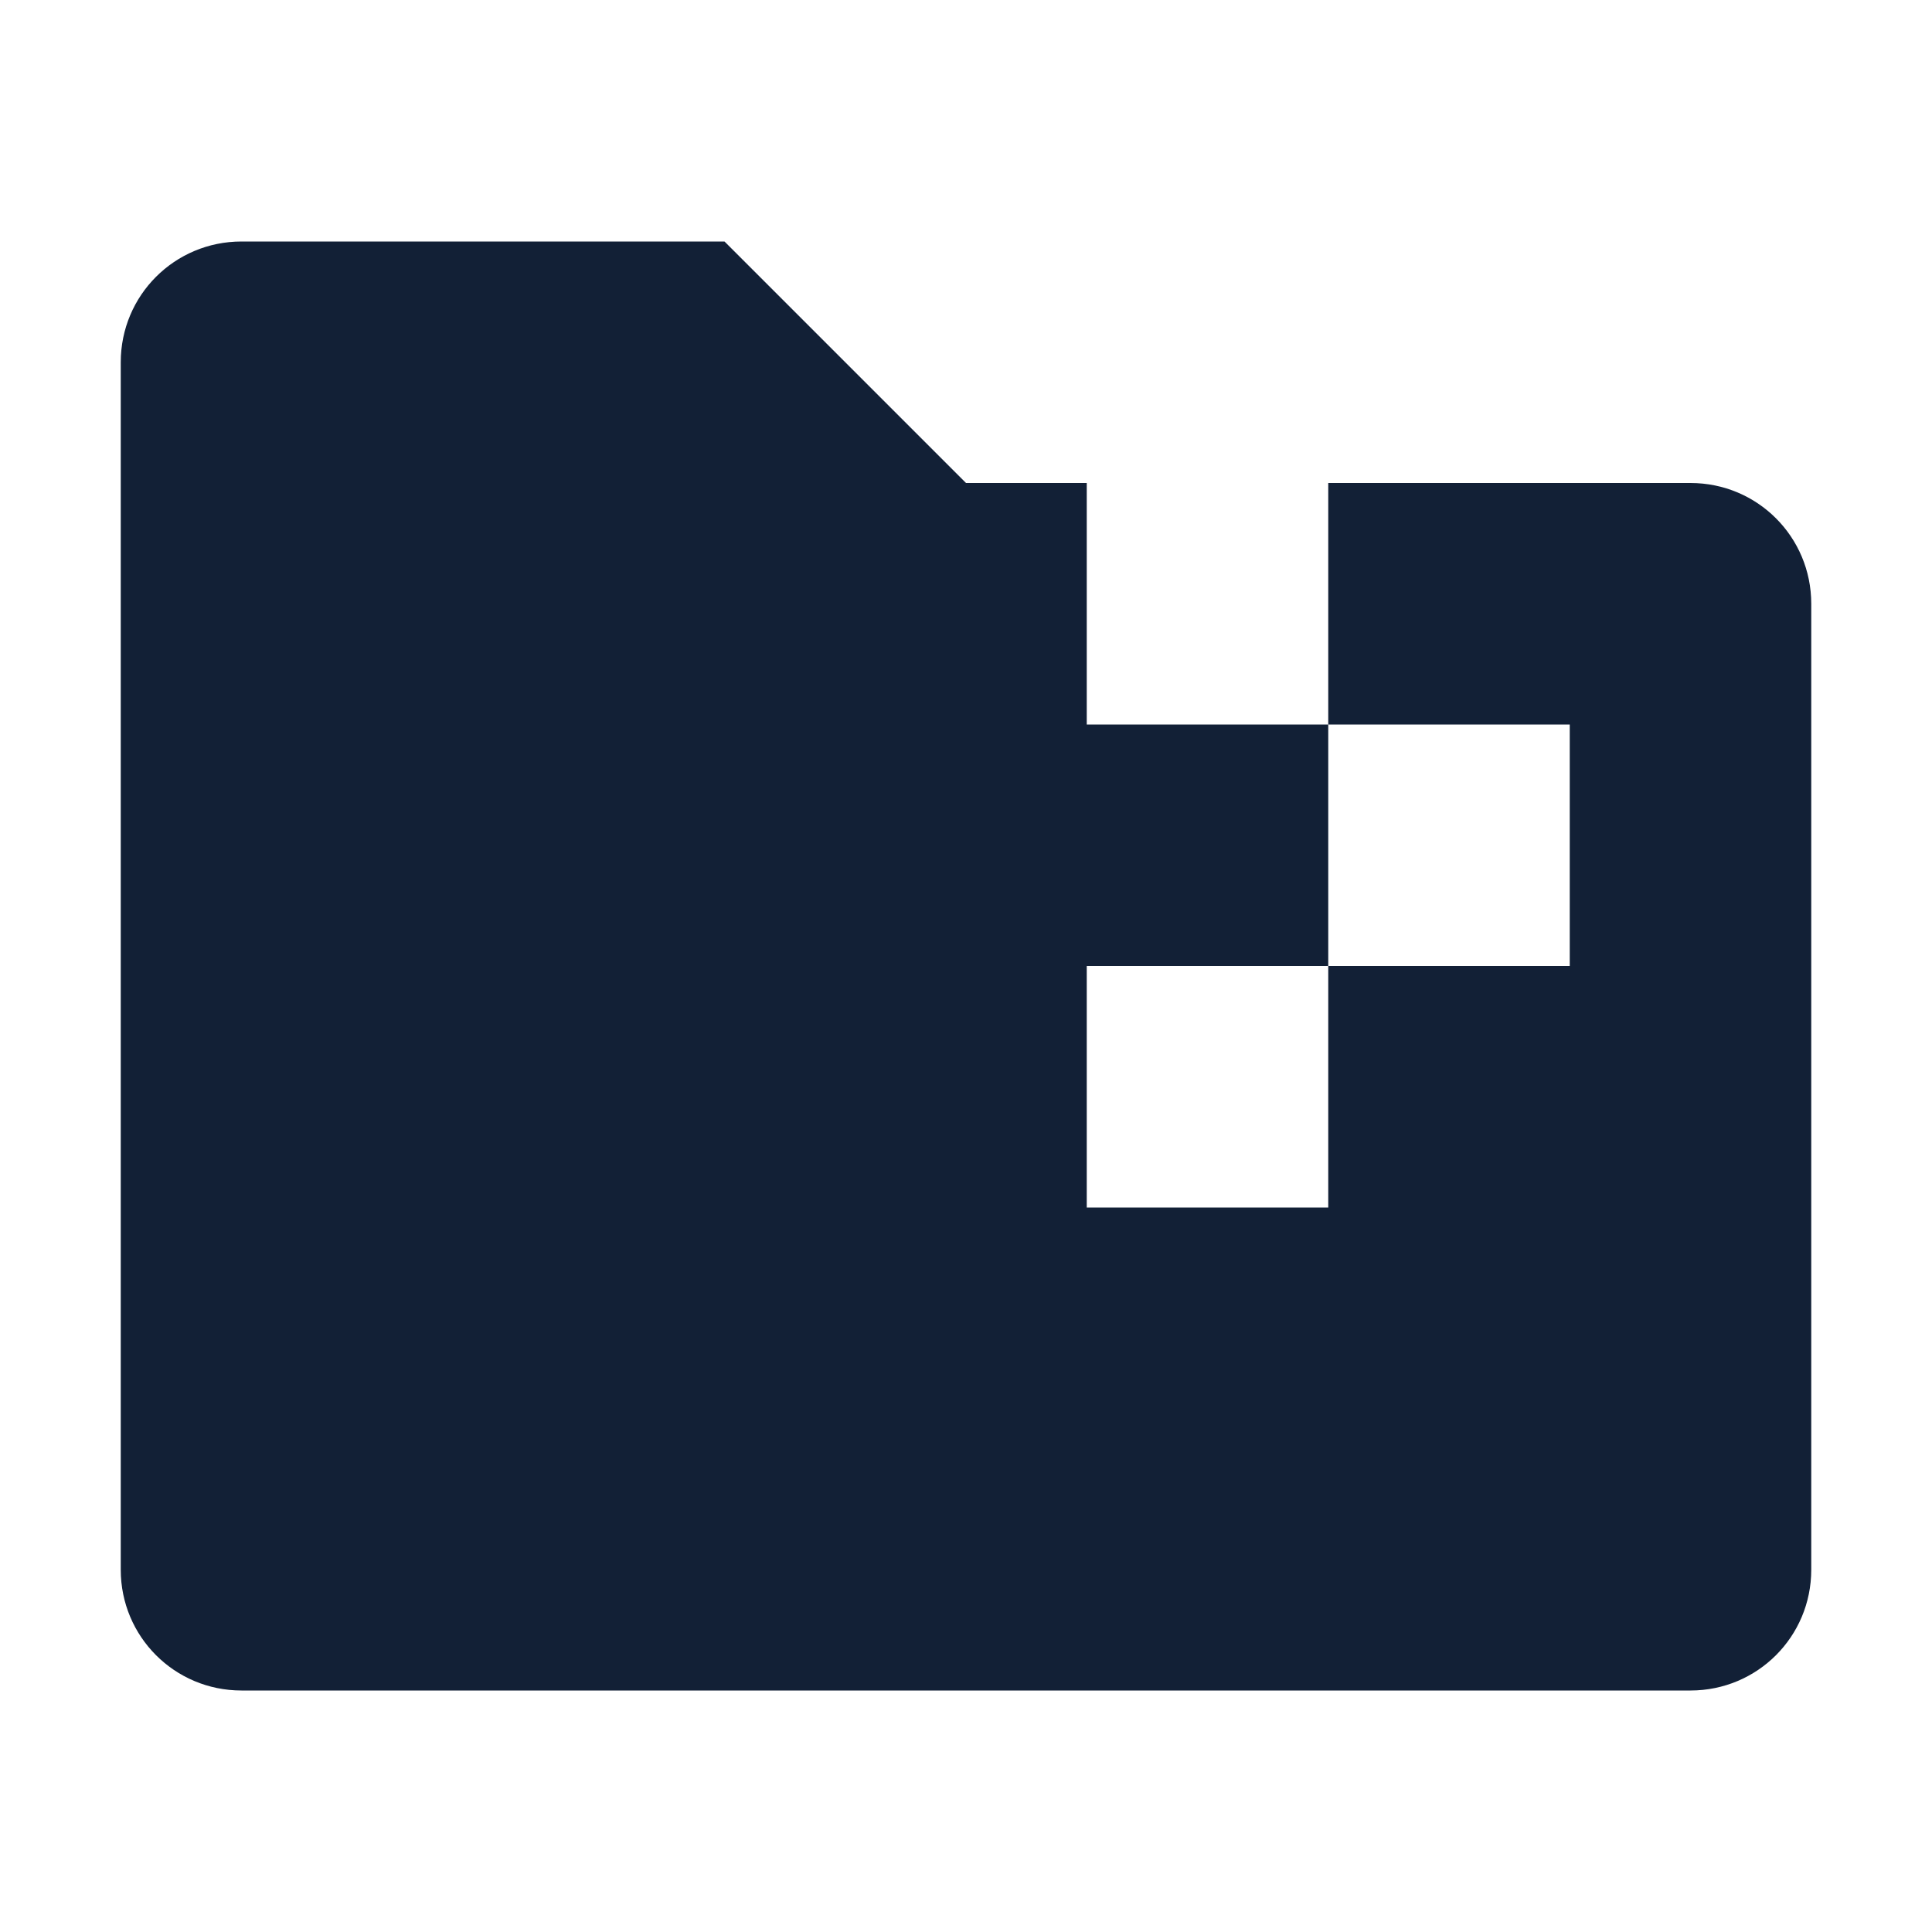
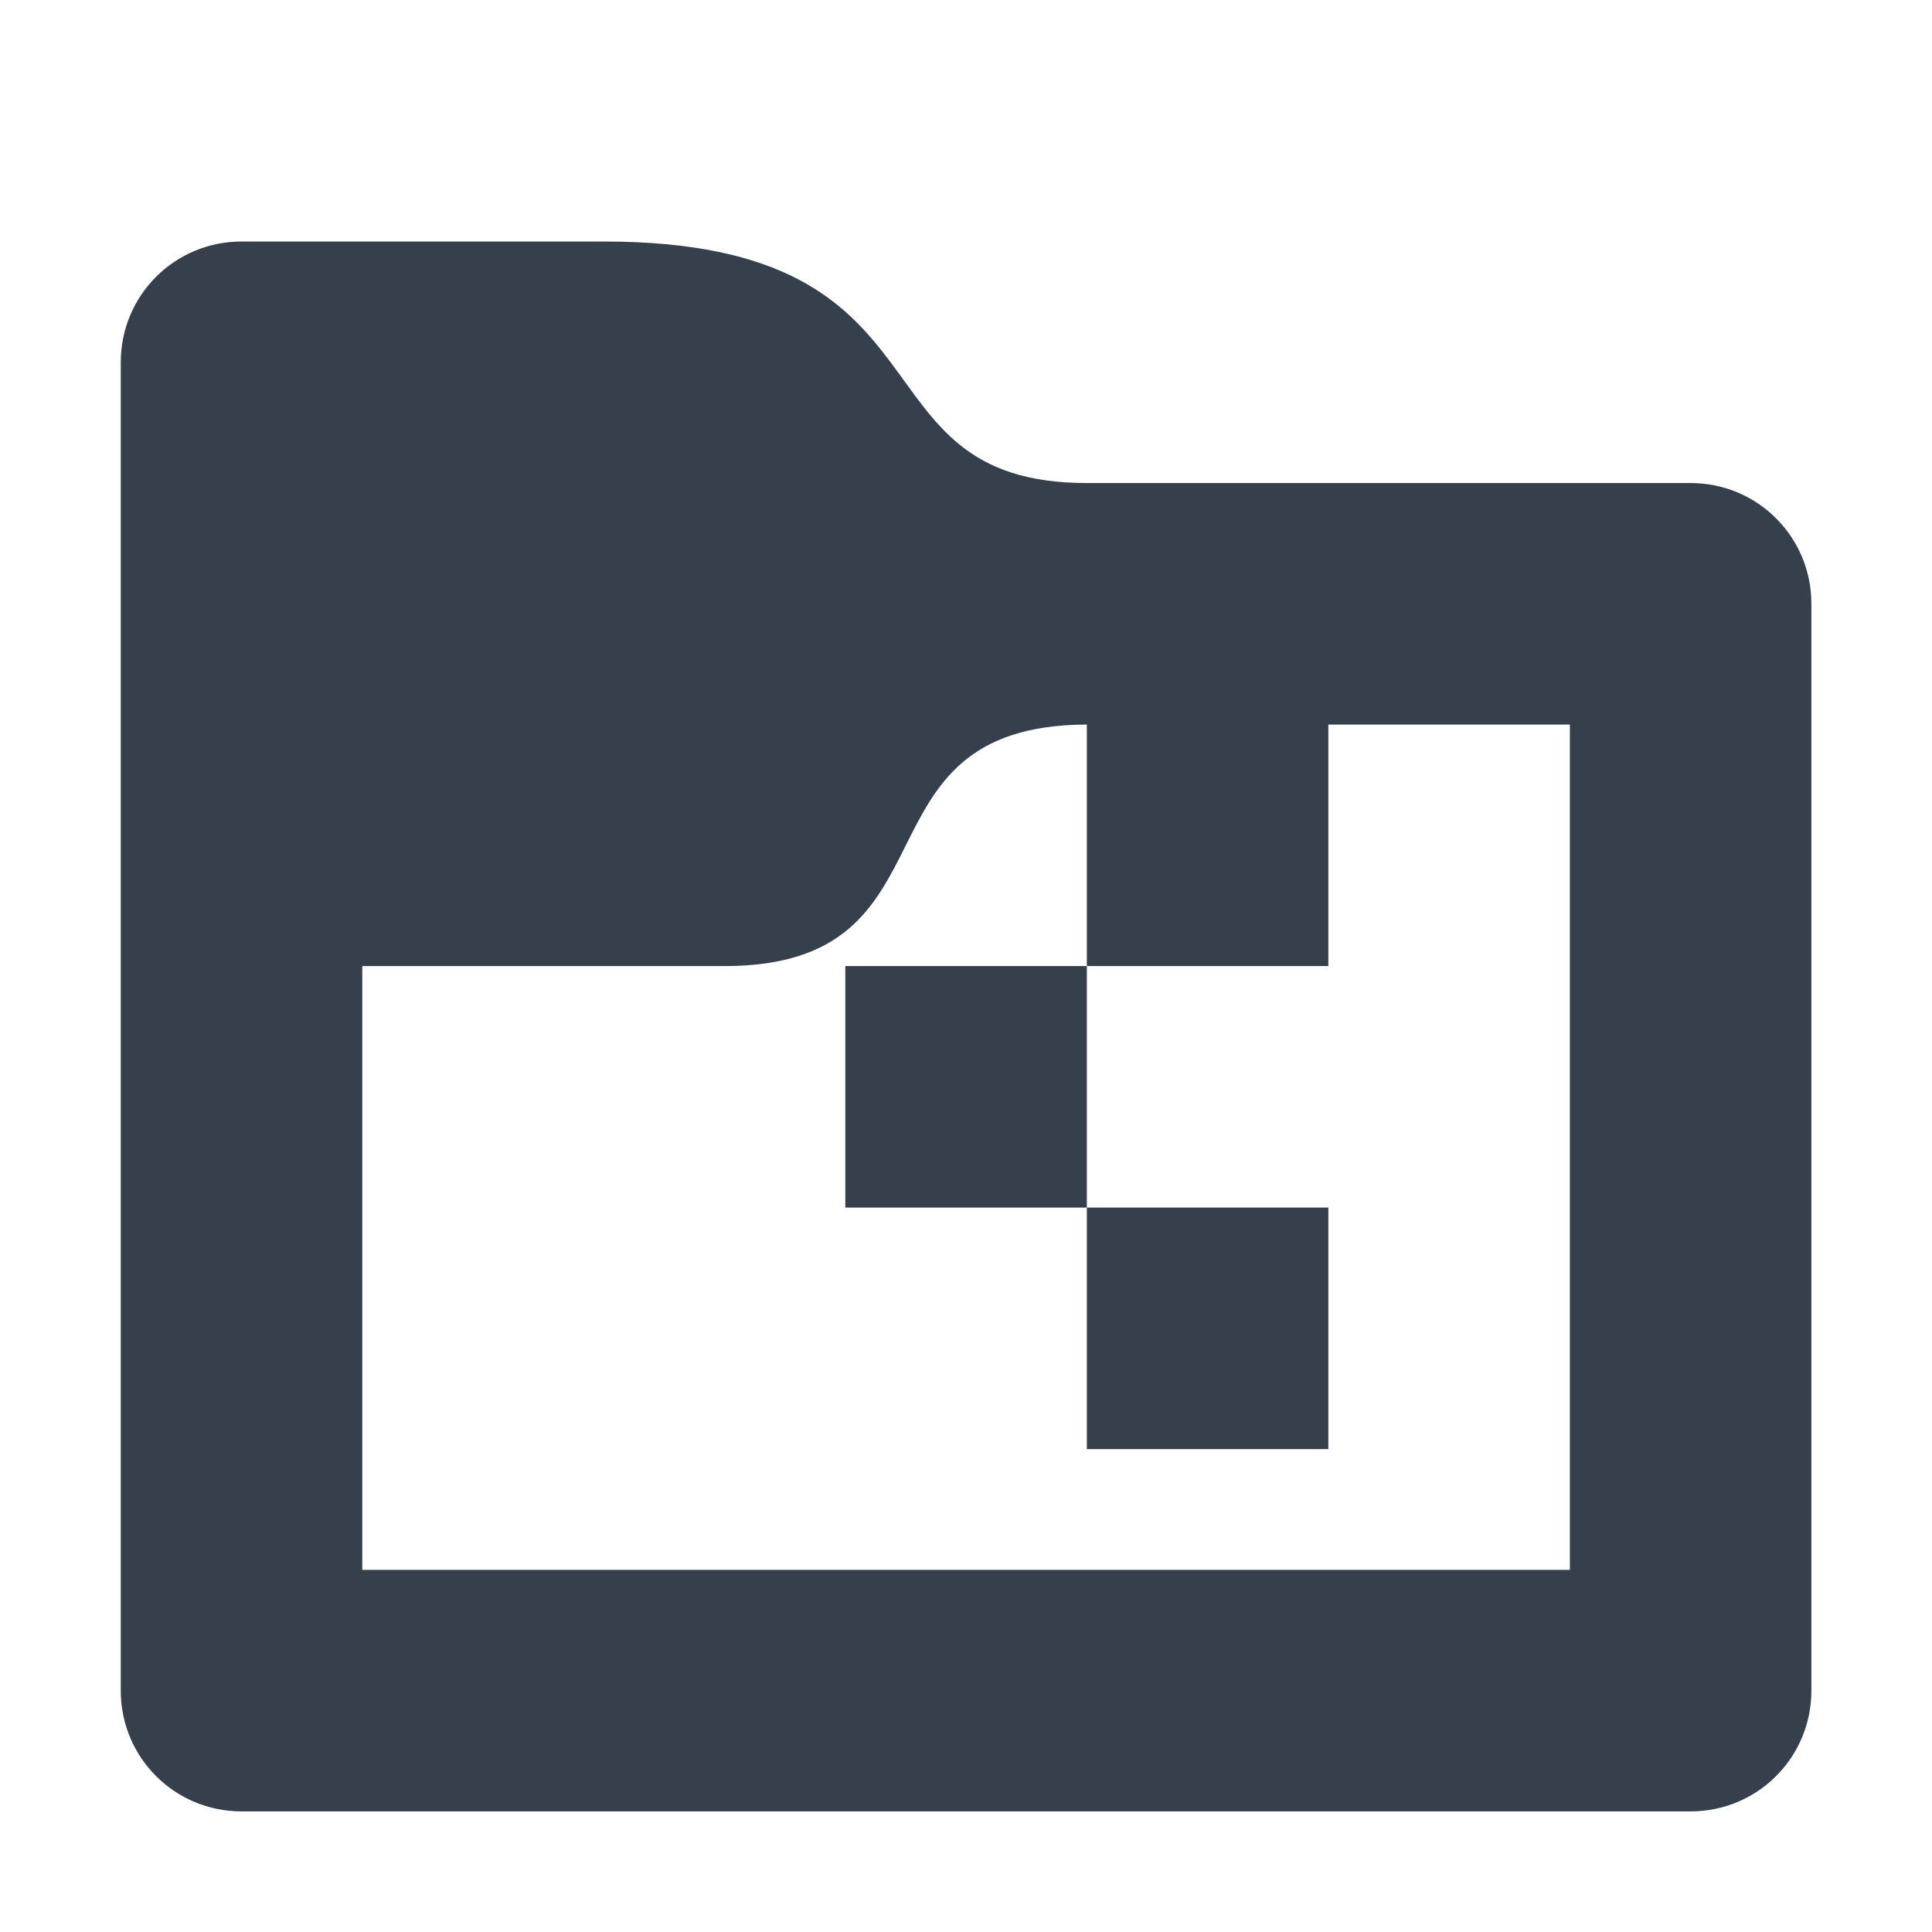
- <svg xmlns="http://www.w3.org/2000/svg" height="16" viewBox="0 0 16 16" width="16">
+ <svg xmlns="http://www.w3.org/2000/svg" height="16" viewBox="0 0 4.233 4.233" width="16">
  <defs id="defs2">
    <style type="text/css" id="current-color-scheme">
      .ColorScheme-Text {
-         color:#122036;
+         color:#36404d;
      }
      </style>
  </defs>
-   <path d="m2 2c-.554 0-1 .446-1 1v10c0 .554.446 1 1 1h12c.554 0 1-.446 1-1v-8c0-.554-.446-1-1-1h-3v2h2v2h-2v2h-2v-2h2v-2h-2v-2h-1l-2-2z" fill="currentColor" style="fill:currentColor;fill-opacity:1;stroke:none" class="ColorScheme-Text" />
+   <path d="m2 2c-.554 0-1 .446-1 1v4 7c0 .554.446 1 1 1h12c.554 0 1-.446 1-1v-9c0-.554-.446-1-1-1h-5c-2 0-1-2-4-2zm7 4v2h2v-2h2v7h-10v-5h3c2 0 1-1.994 3-2zm0 2h-2v2h2zm0 2v2h2v-2z" fill="currentColor" transform="scale(.2645833)" style="fill:currentColor;fill-opacity:1;stroke:none" class="ColorScheme-Text" />
</svg>
